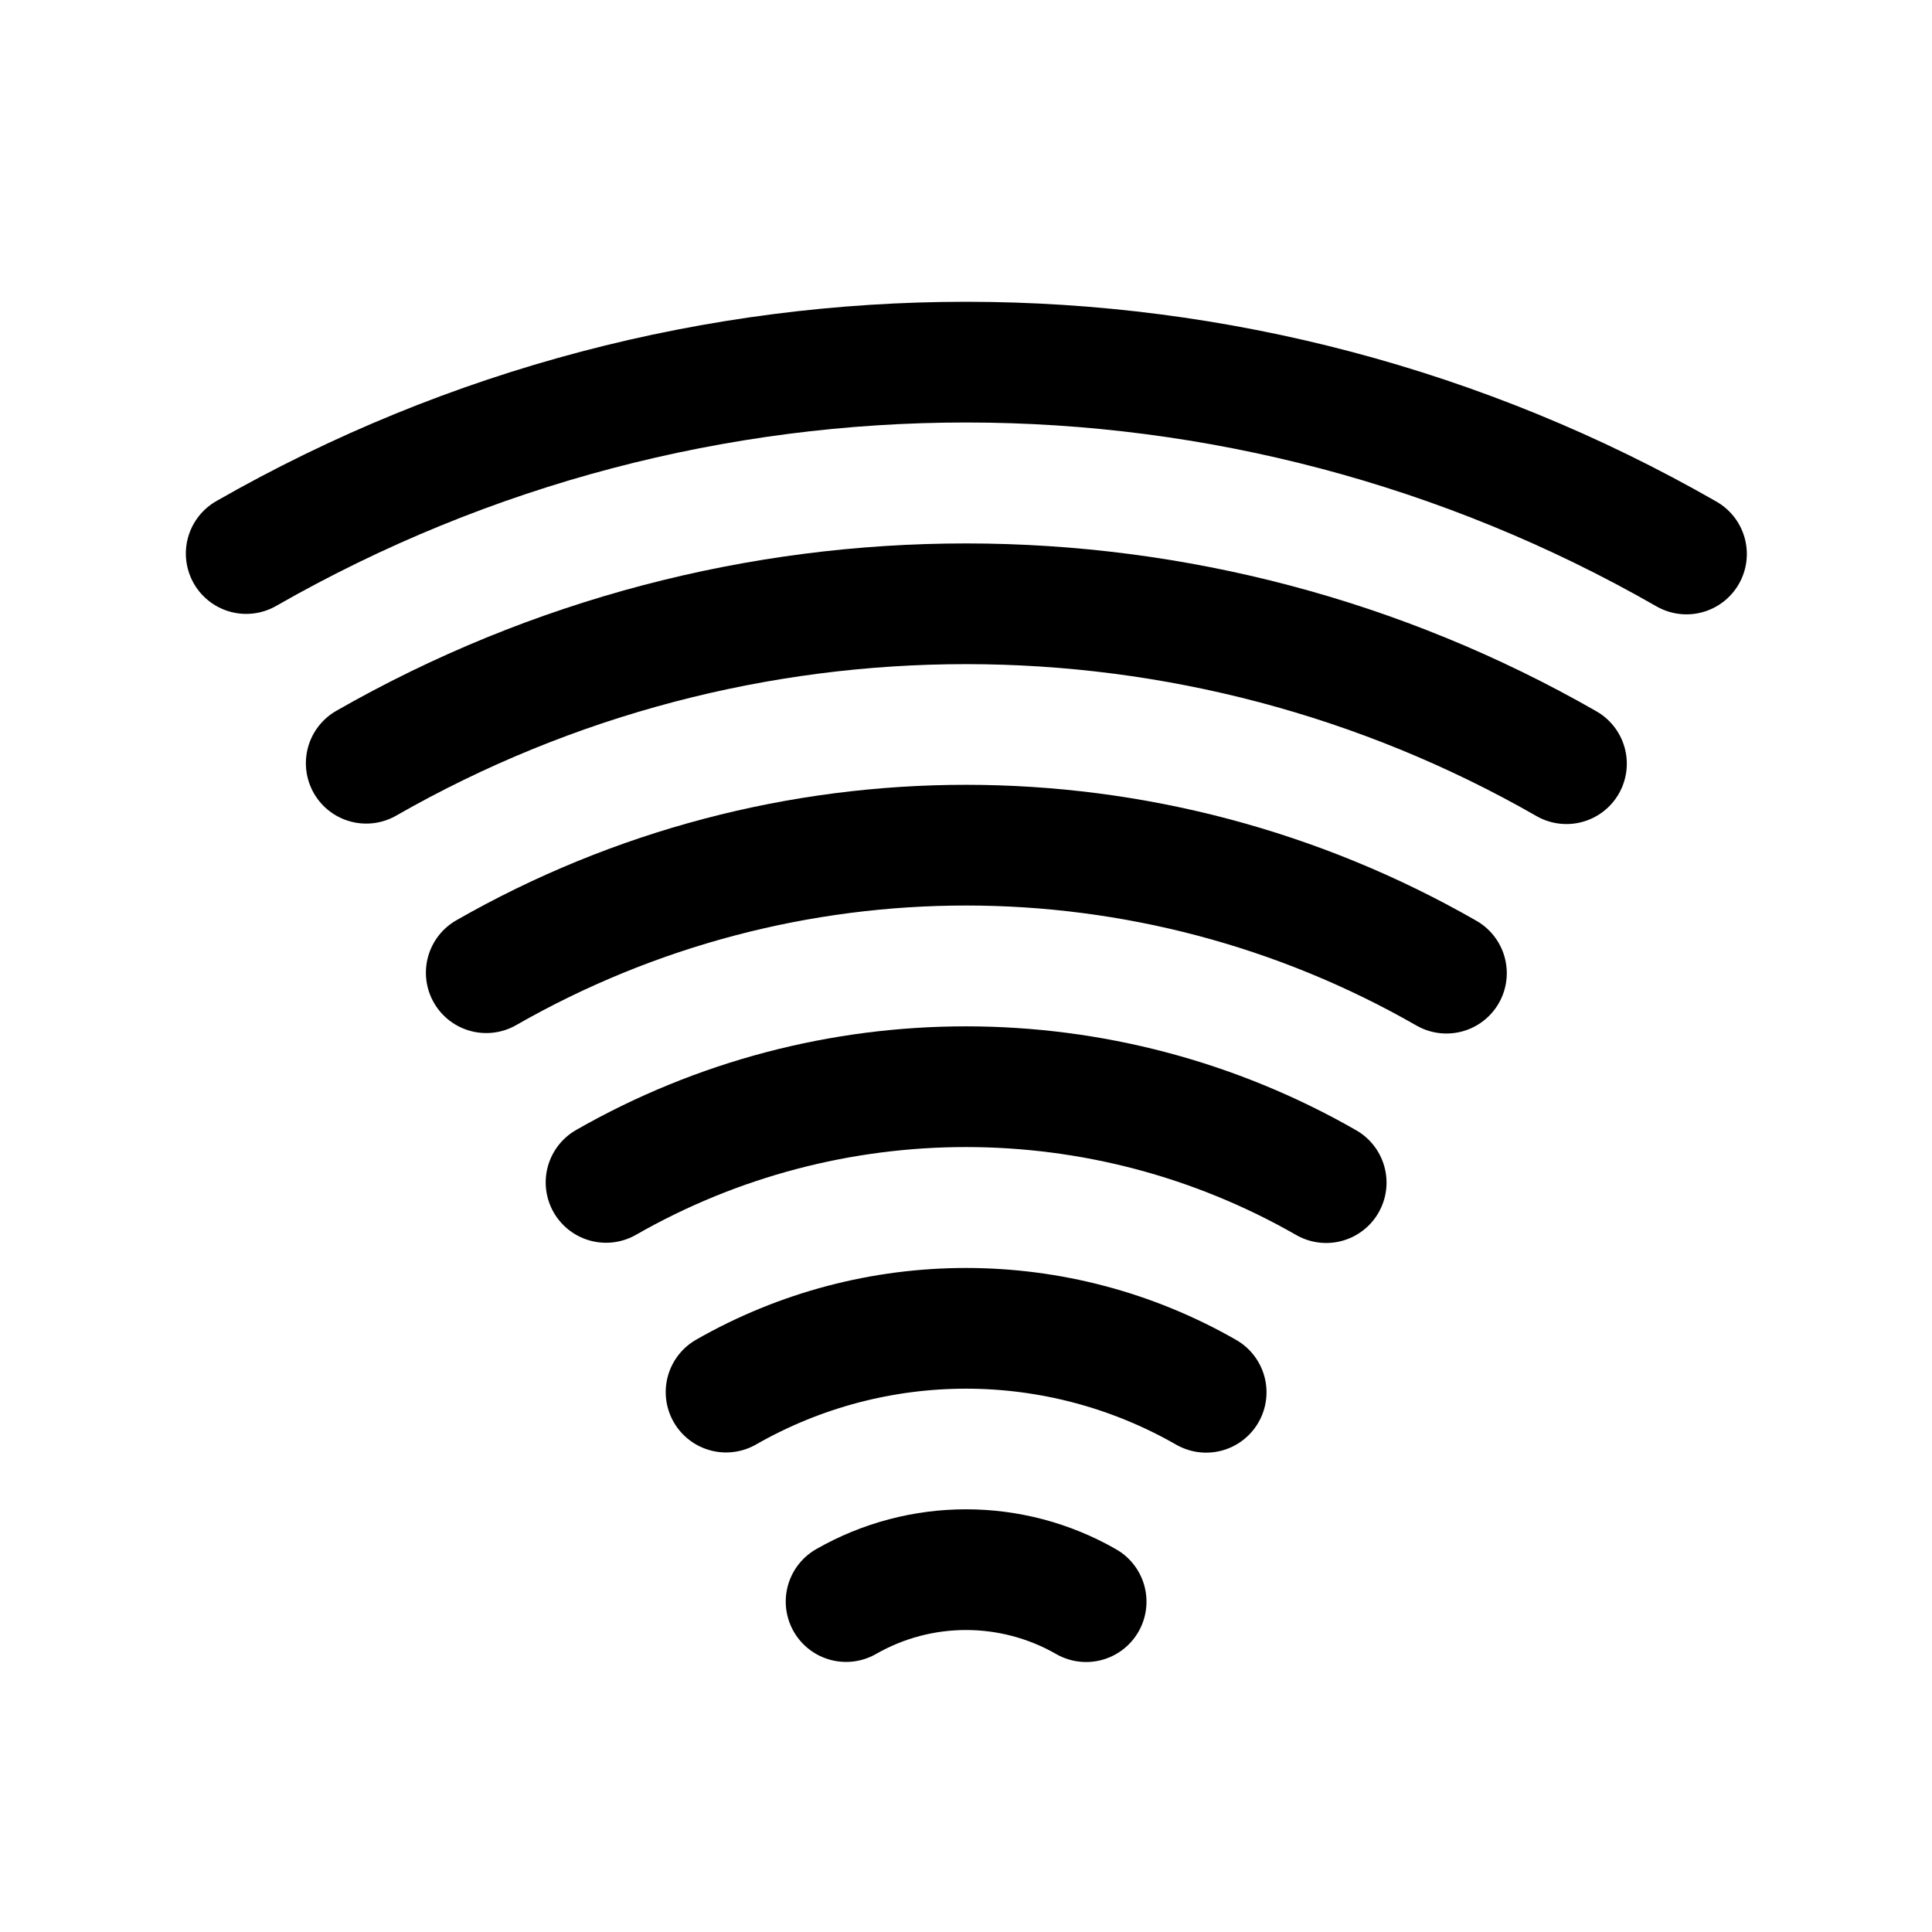
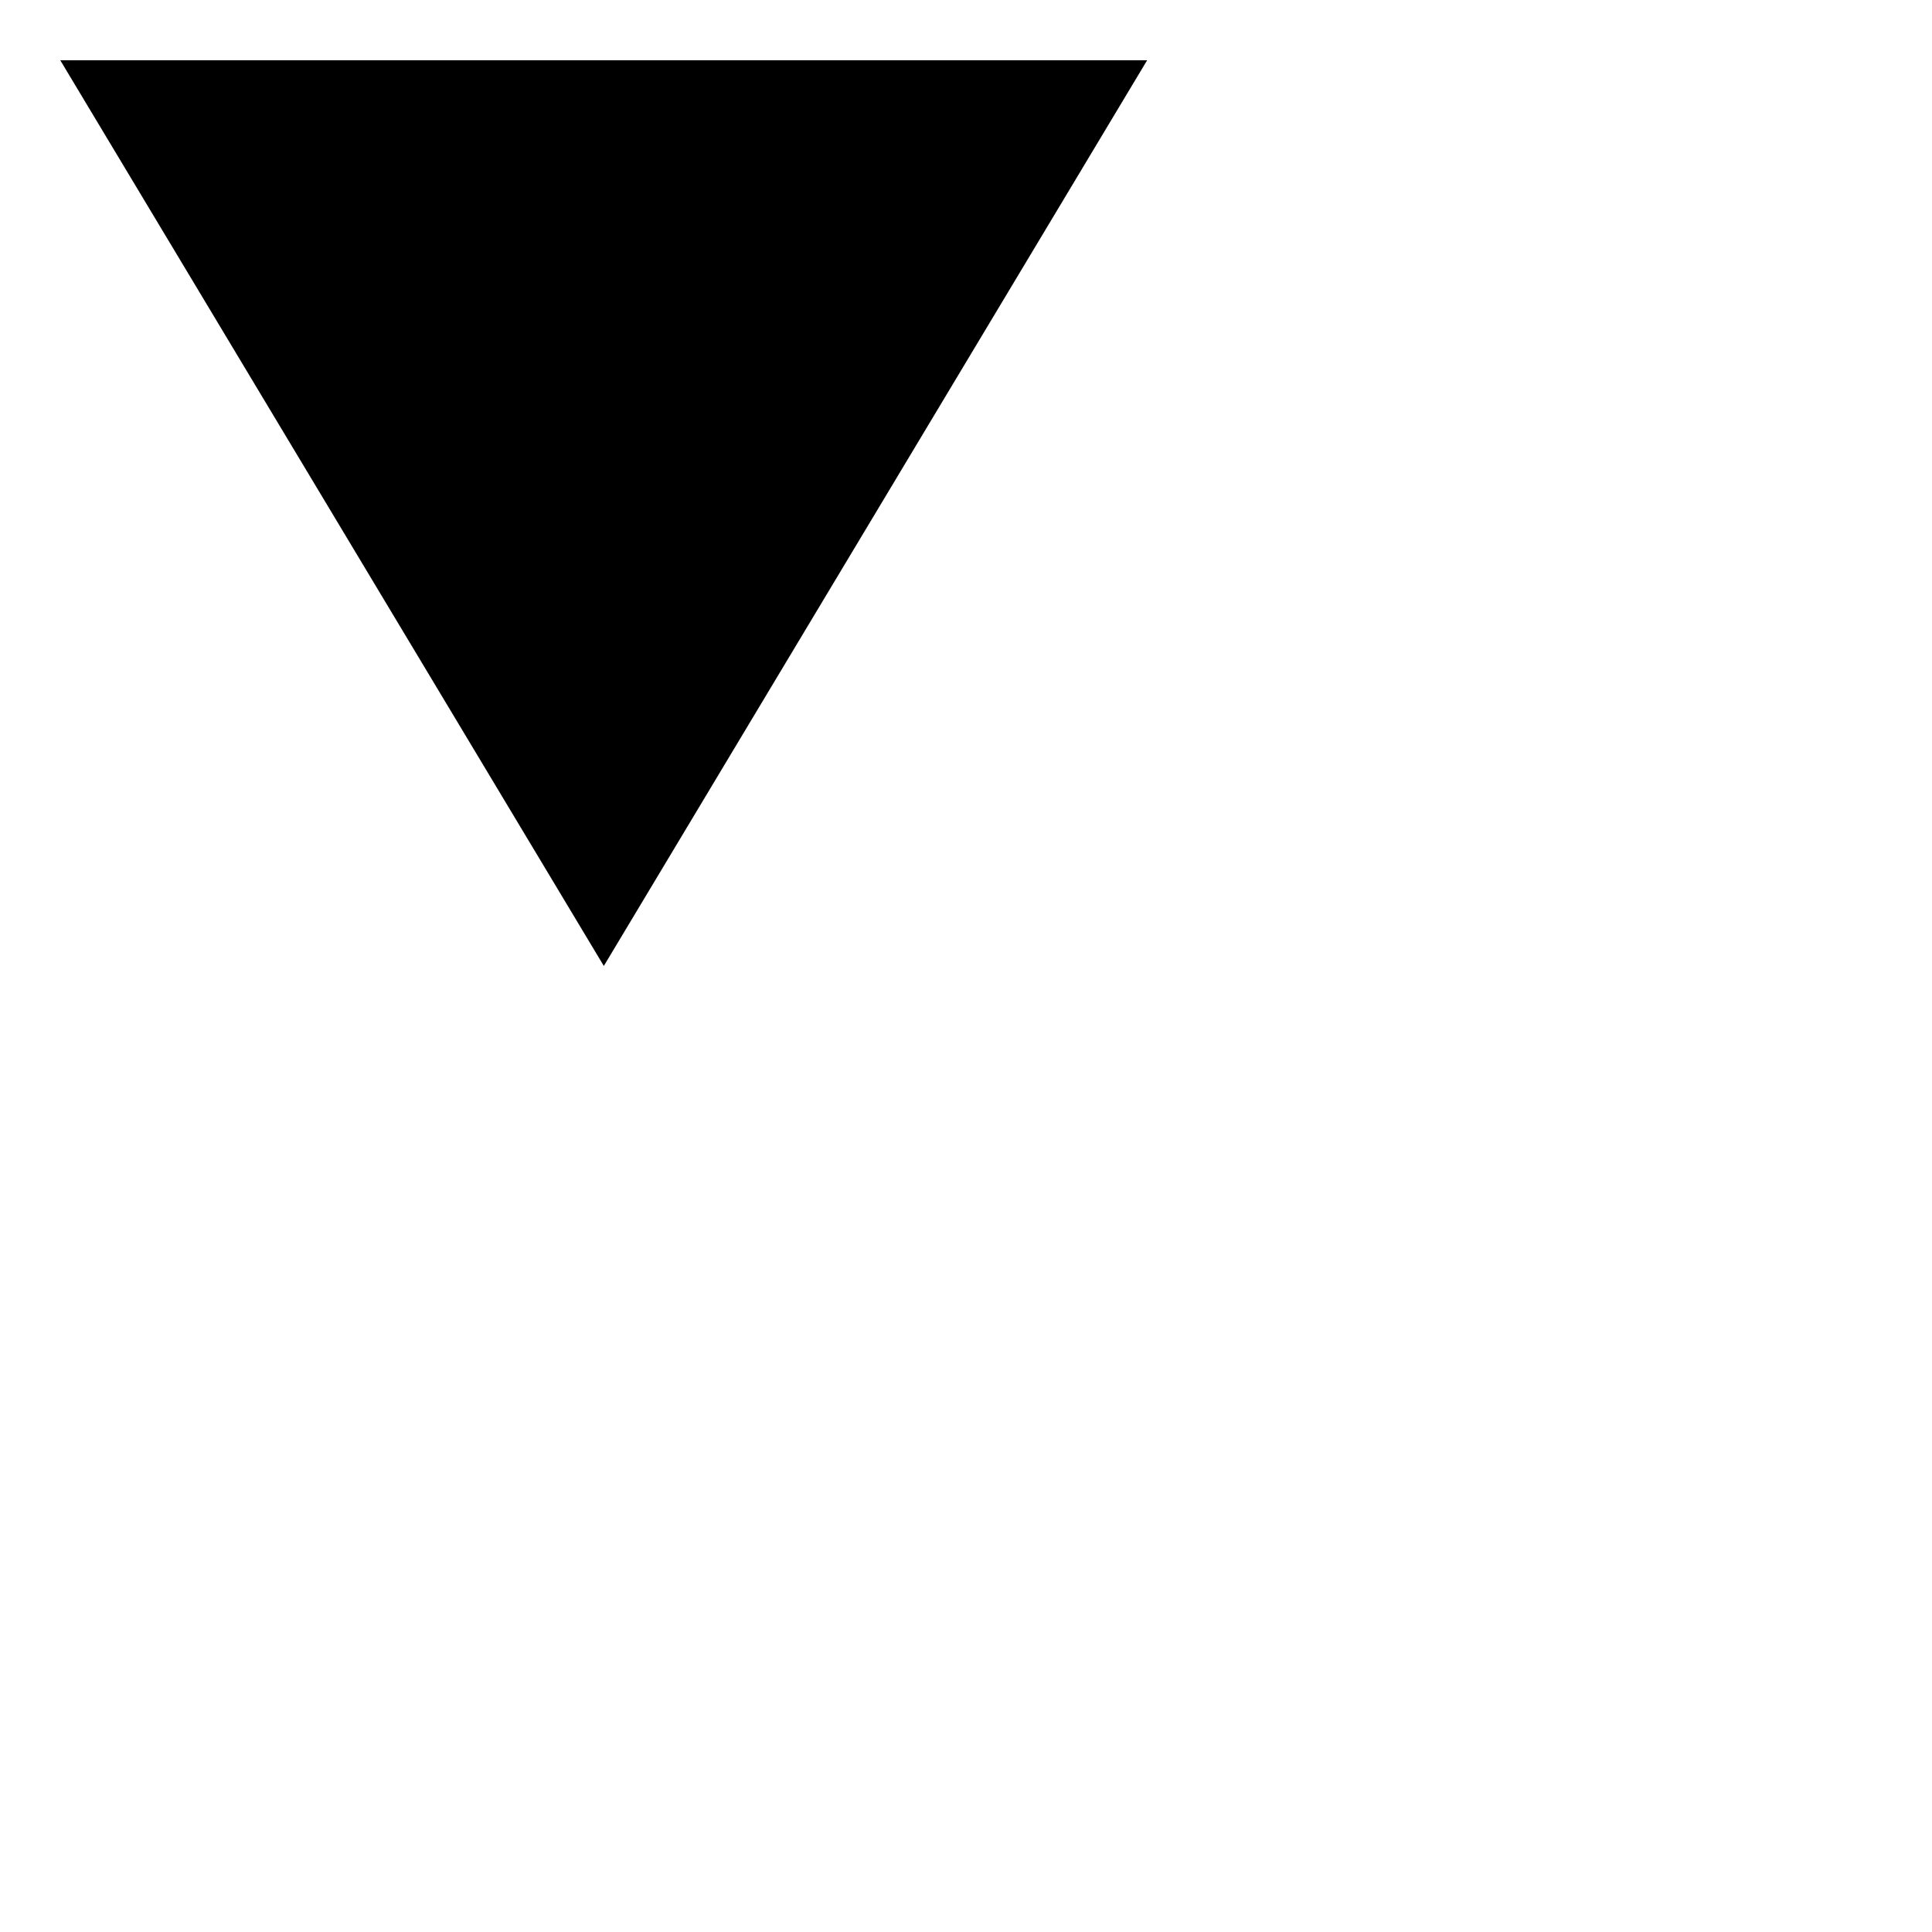
<svg xmlns="http://www.w3.org/2000/svg" id="svg8" version="1.1" viewBox="0 0 8.467 8.467" height="32" width="32">
  <defs id="defs2" />
  <g transform="translate(0,-288.5333)" id="layer1">
-     <g id="g2066" transform="translate(2.2252401e-7,0.5291725)">
-       <path style="fill:none;stroke:#000000;stroke-width:0.529;stroke-linecap:round;stroke-linejoin:round;stroke-opacity:1" id="path329" d="m -290.43,1.079 a 6.35,6.35 0 0 1 -0.002,6.312" transform="rotate(-90)" />
-       <path style="fill:none;stroke:#000000;stroke-width:0.529;stroke-linecap:round;stroke-linejoin:round;stroke-opacity:1" id="path329-2" d="m -291.349,1.605 a 5.292,5.292 0 0 1 -0.002,5.26" transform="rotate(-90)" />
-       <path style="fill:none;stroke:#000000;stroke-width:0.529;stroke-linecap:round;stroke-linejoin:round;stroke-opacity:1" id="path329-2-2" d="m -292.267,2.131 a 4.233,4.233 0 0 1 -0.002,4.208" transform="rotate(-90)" />
-       <path style="fill:none;stroke:#000000;stroke-width:0.529;stroke-linecap:round;stroke-linejoin:round;stroke-opacity:1" id="path329-2-2-7" d="m -293.186,2.656 a 3.175,3.175 0 0 1 -0.001,3.156" transform="rotate(-90)" />
-       <path style="fill:none;stroke:#000000;stroke-width:0.529;stroke-linecap:round;stroke-linejoin:round;stroke-opacity:1" id="path329-2-2-7-7" d="m -294.105,3.182 a 2.117,2.117 0 0 1 -8.3e-4,2.104" transform="rotate(-90)" />
-       <path style="fill:none;stroke:#000000;stroke-width:0.529;stroke-linecap:round;stroke-linejoin:round;stroke-opacity:1" id="path329-2-2-7-7-7" d="m -295.023,3.708 a 1.058,1.058 0 0 1 -4.1e-4,1.052" transform="rotate(-90)" />
+     <g id="g2341" transform="matrix(1,0,0,-1,-3.96875,581.5646)">
+       <path style="fill:#000000;fill-opacity:1;stroke:none;stroke-width:0.265px;stroke-linecap:butt;stroke-linejoin:miter;stroke-opacity:1" d="m 4.233,292.767 h 4.763 l -2.381,-3.969 z" id="path469" />
    </g>
-     <g id="g2341" transform="translate(-1.058334,1.058333)" />
  </g>
</svg>
